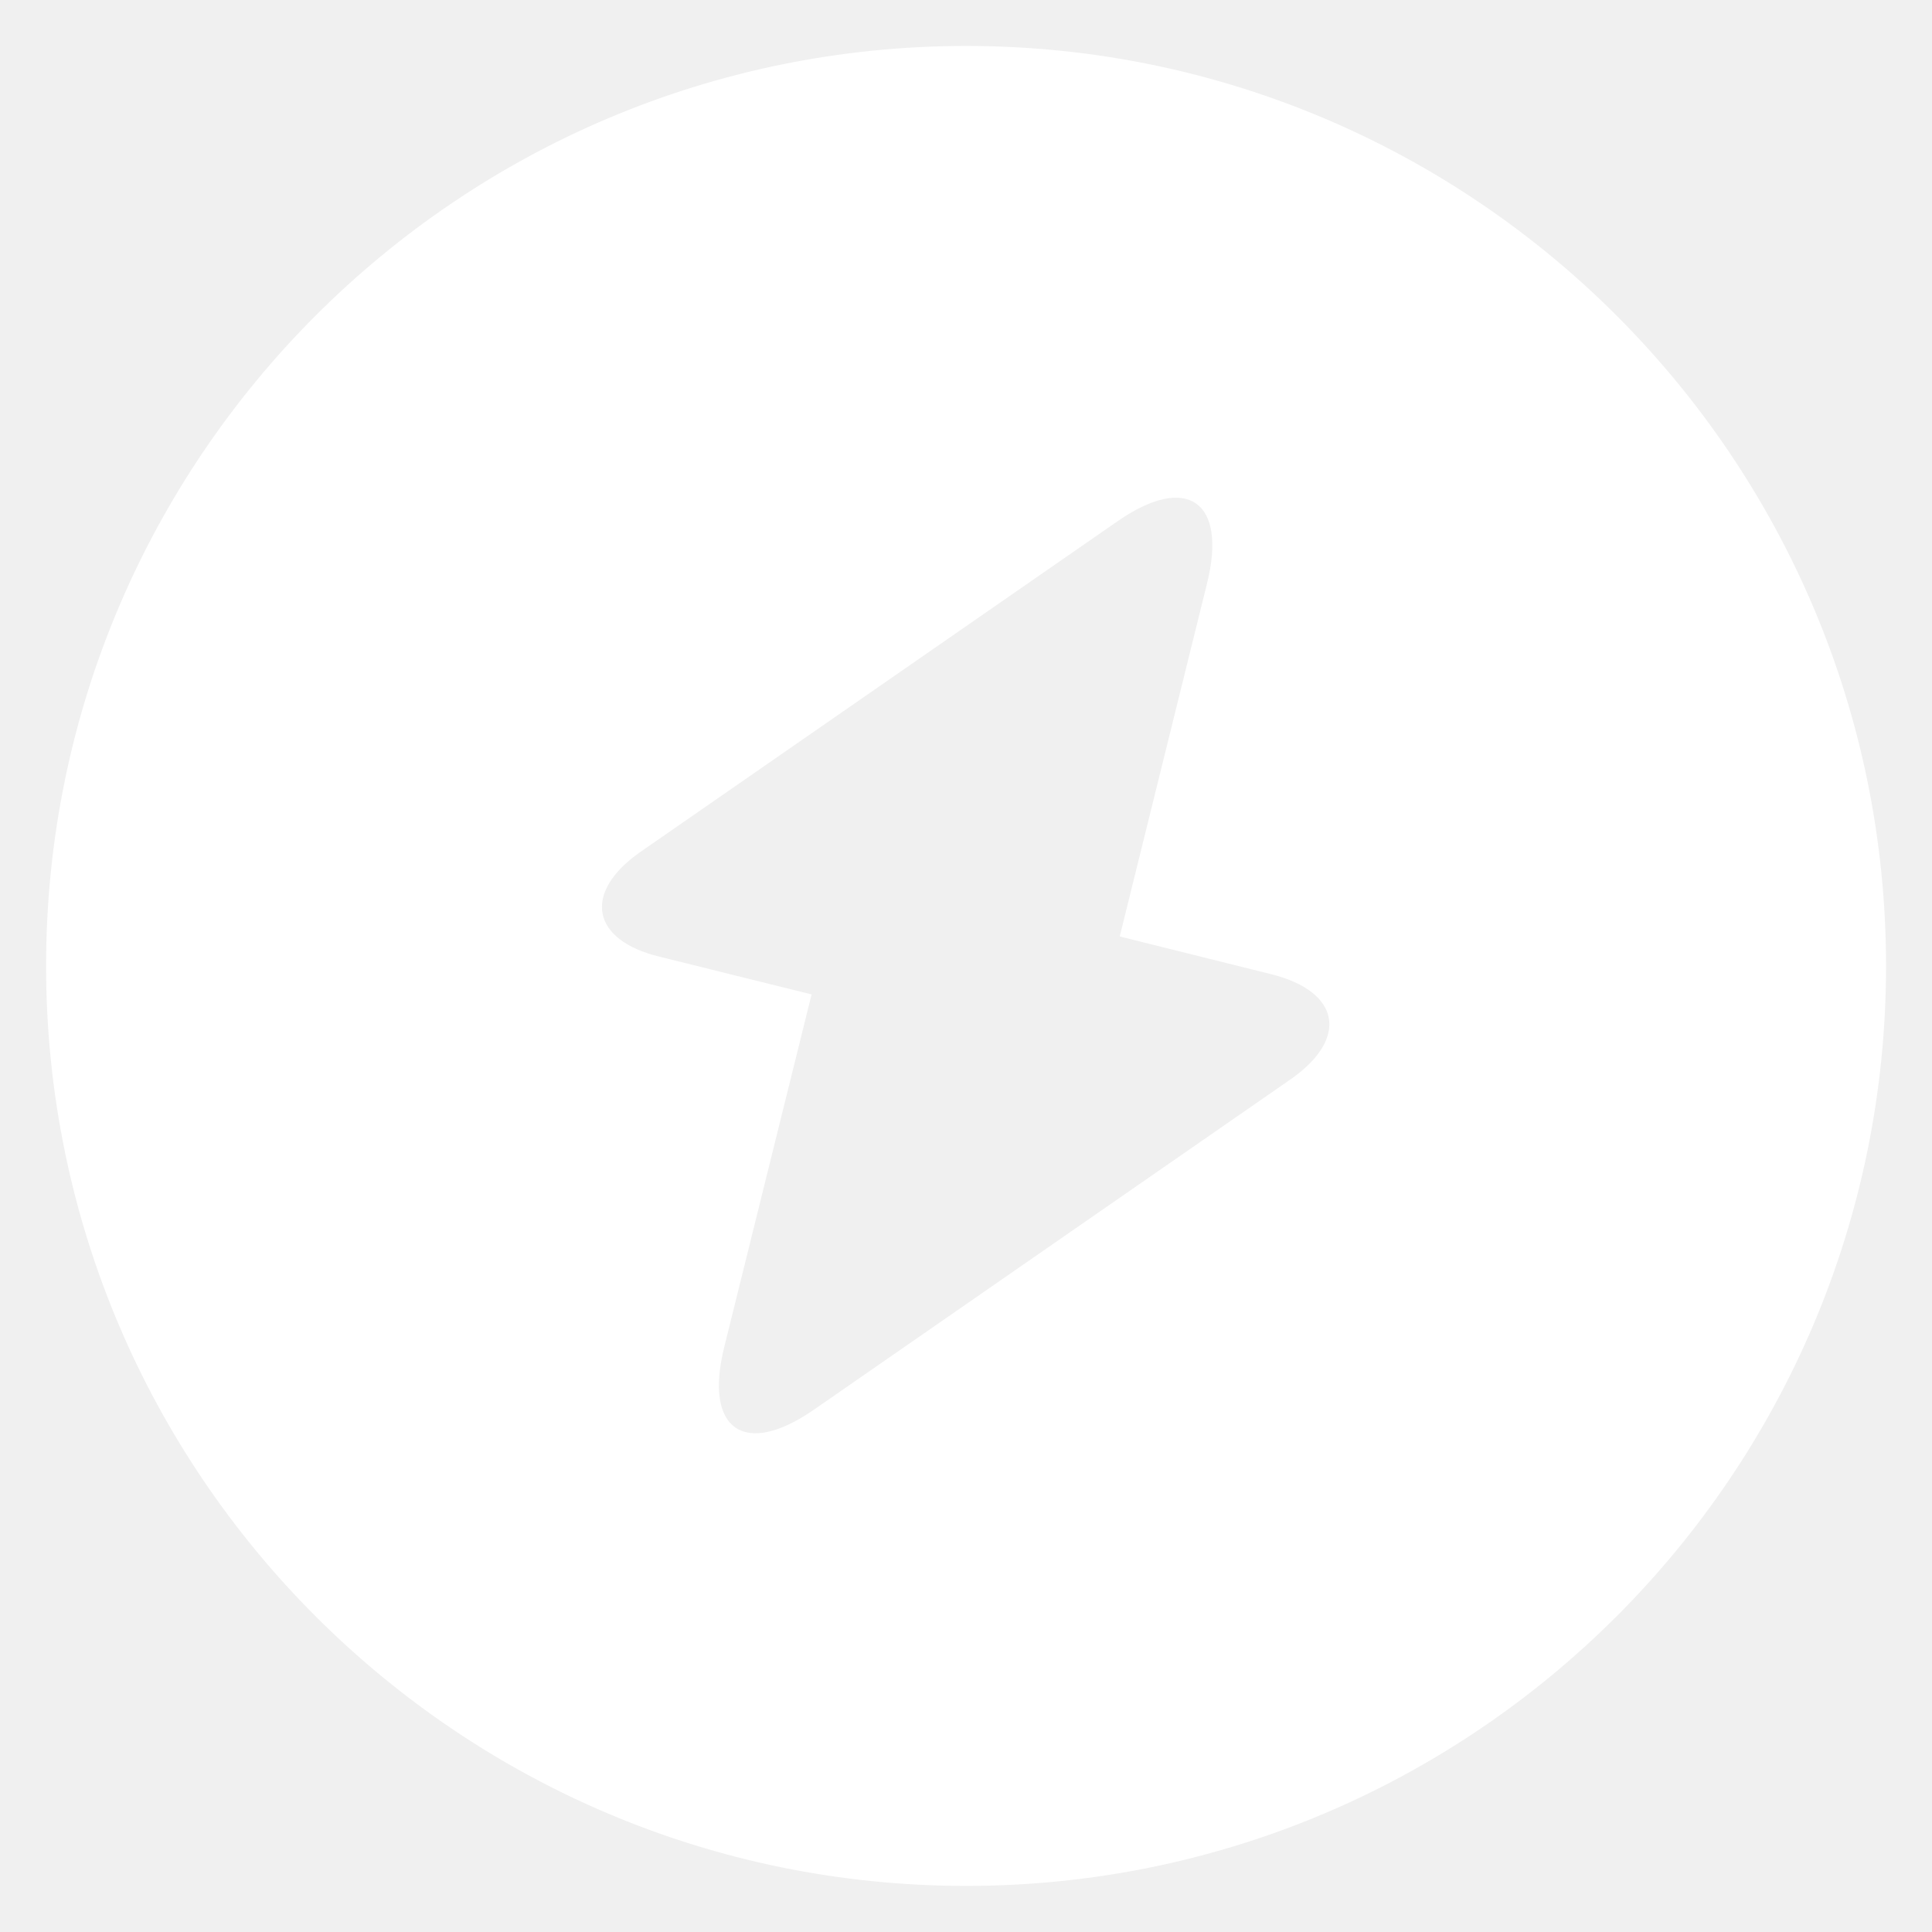
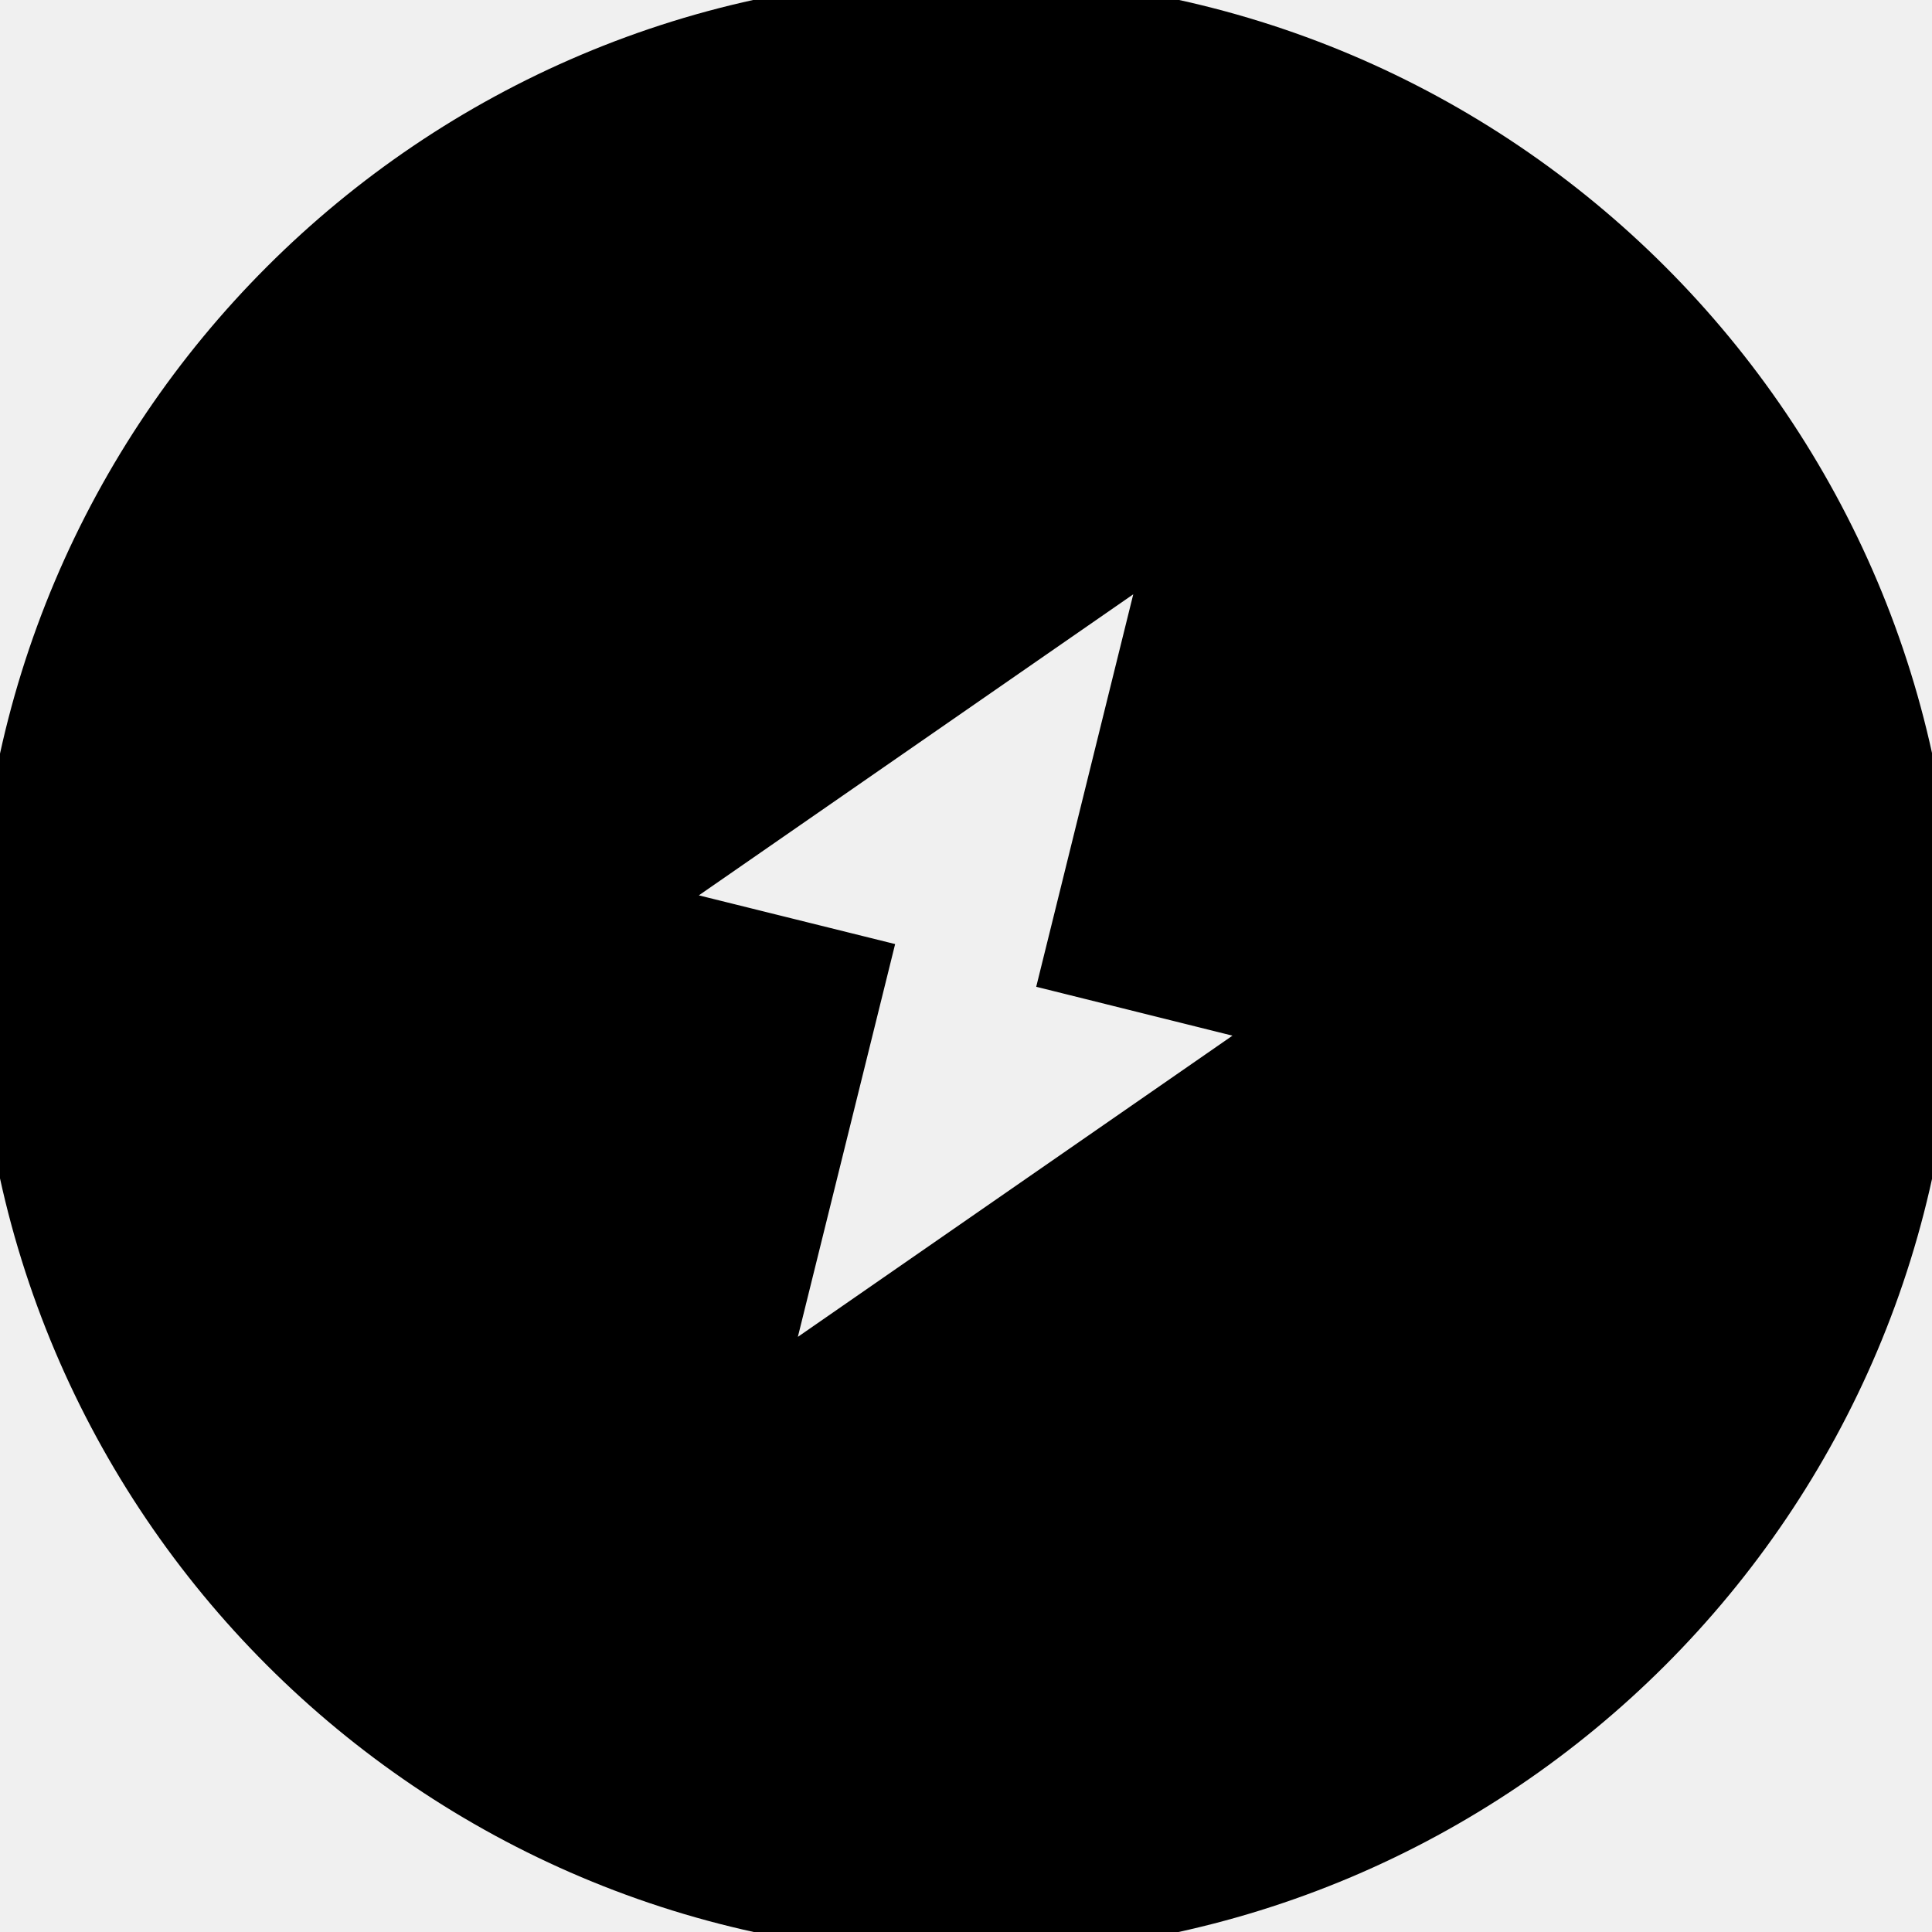
- <svg xmlns="http://www.w3.org/2000/svg" width="13" height="13" viewBox="0 0 14 14" fill="white">
-   <path d="M7.001 0.333C3.321 0.333 0.334 3.32 0.334 7C0.334 10.68 3.321 13.666 7.001 13.666C10.681 13.666 13.667 10.68 13.667 7C13.667 3.32 10.681 0.333 7.001 0.333ZM9.354 7.82L5.901 10.213C5.394 10.566 5.101 10.36 5.247 9.766L5.881 7.206L4.781 6.933C4.281 6.813 4.221 6.466 4.641 6.173L8.094 3.78C8.601 3.426 8.894 3.633 8.747 4.226L8.114 6.786L9.214 7.06C9.714 7.186 9.774 7.526 9.354 7.82Z" fill="white" style="fill:white;fill:white;fill-opacity:1;" />
+ <svg xmlns="http://www.w3.org/2000/svg" width="13" height="13" viewBox="0 0 14 14" fill="currentColor" stroke="currentColor">
+   <path d="M7.001 0.333C3.321 0.333 0.334 3.32 0.334 7C0.334 10.68 3.321 13.666 7.001 13.666C10.681 13.666 13.667 10.68 13.667 7C13.667 3.32 10.681 0.333 7.001 0.333ZM9.354 7.82L5.901 10.213C5.394 10.566 5.101 10.36 5.247 9.766L5.881 7.206L4.781 6.933C4.281 6.813 4.221 6.466 4.641 6.173L8.094 3.78C8.601 3.426 8.894 3.633 8.747 4.226L8.114 6.786L9.214 7.06C9.714 7.186 9.774 7.526 9.354 7.82Z" fill="currentColor" />
</svg>
